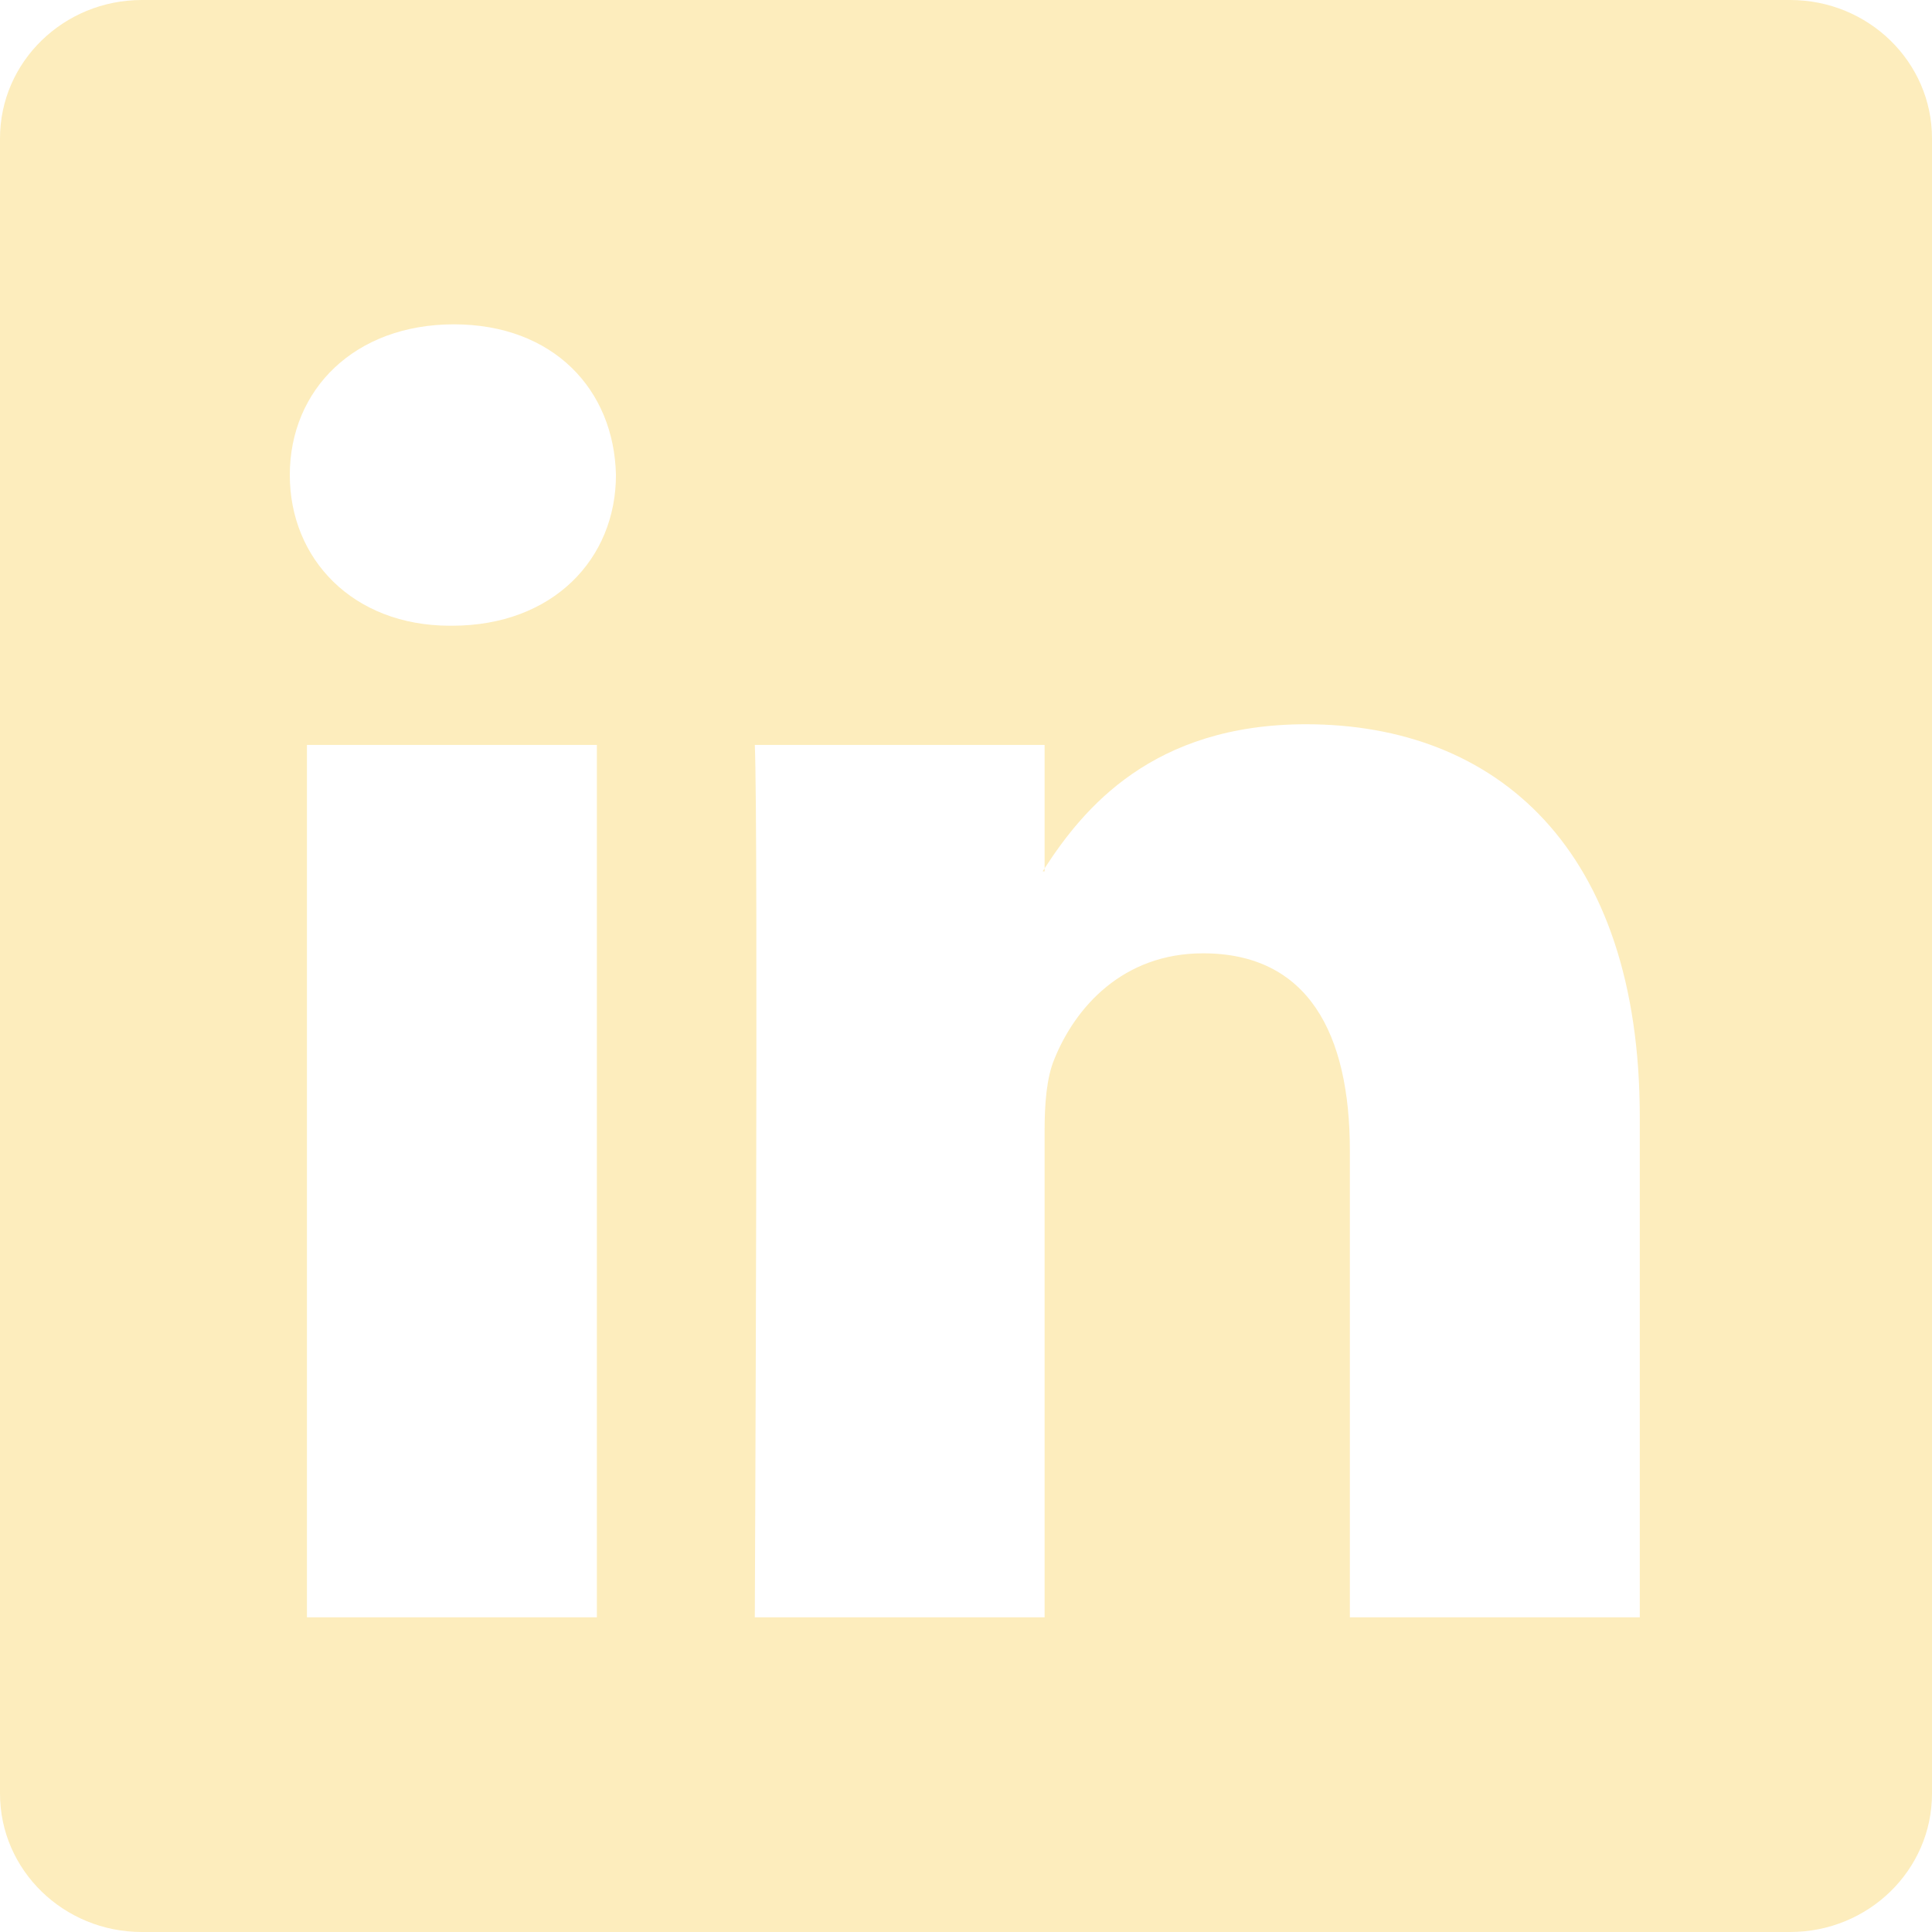
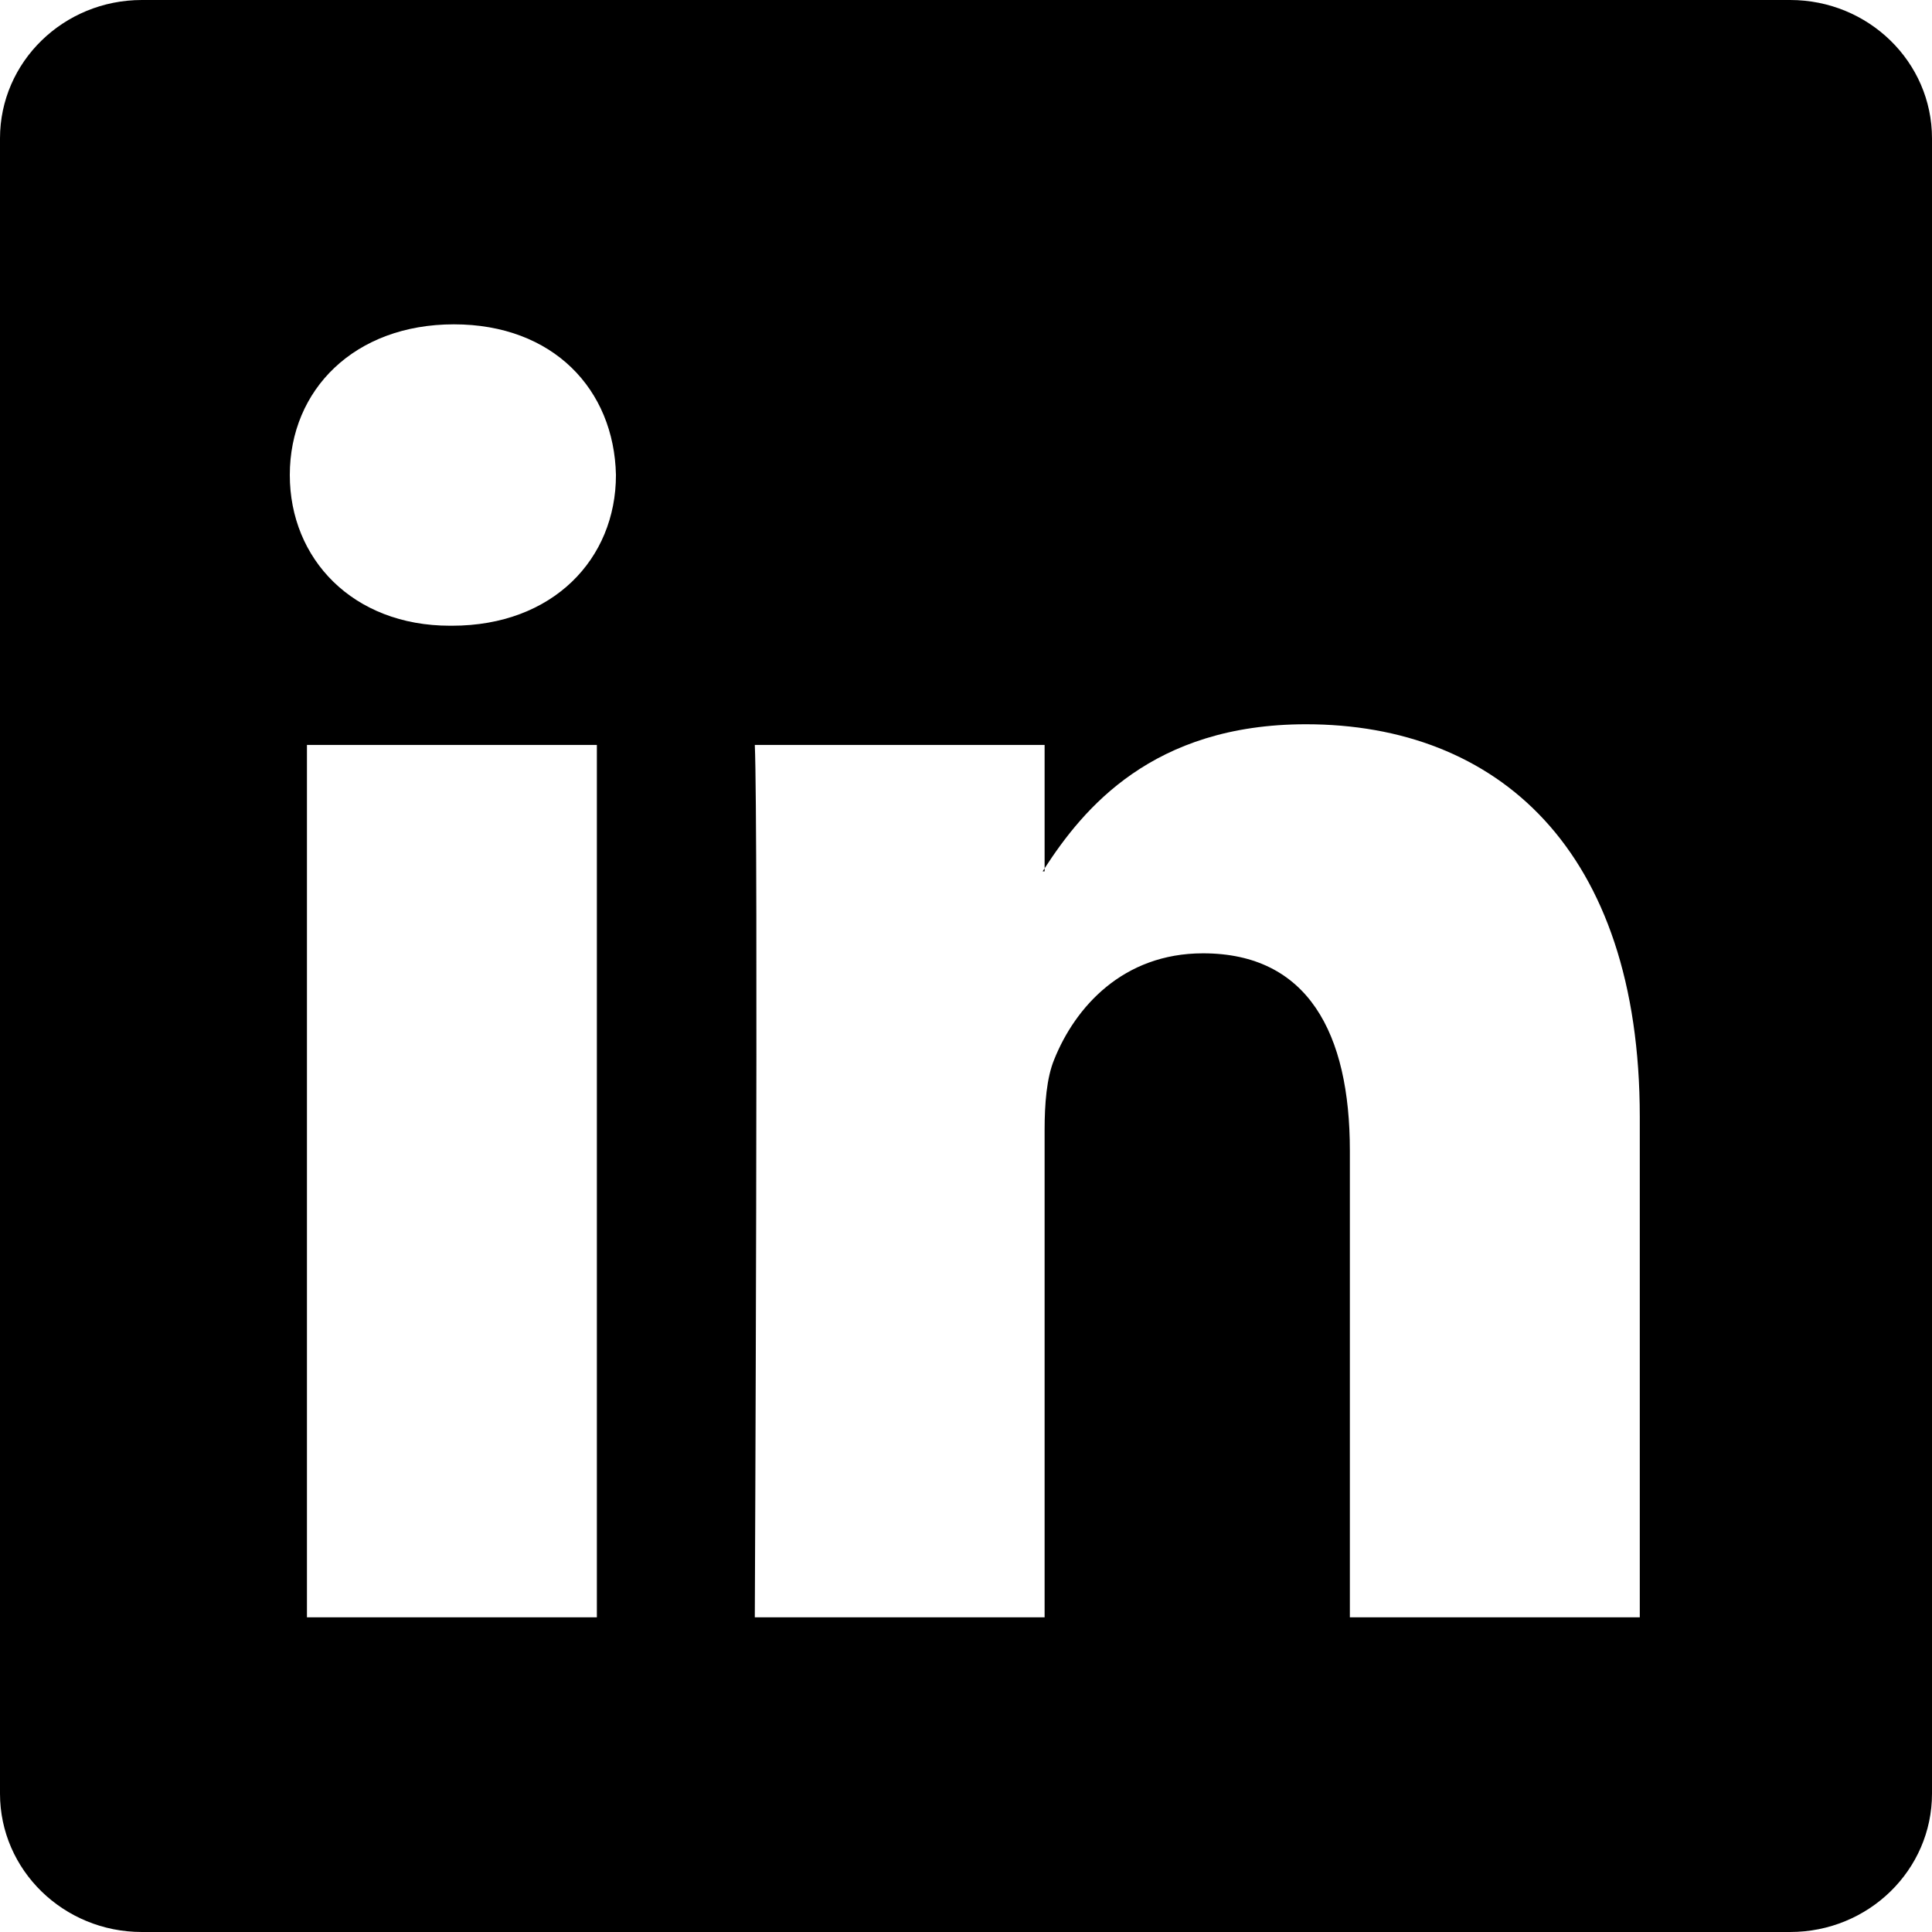
- <svg xmlns="http://www.w3.org/2000/svg" width="16" height="16" fill="#fdedbd" class="bi bi-linkedin" viewBox="0 0 16 16">
+ <svg xmlns="http://www.w3.org/2000/svg" width="16" height="16" fill="#000000" class="bi bi-linkedin" viewBox="0 0 16 16">
  <path d="M0 1.146C0 .513.526 0 1.175 0h13.65C15.474 0 16 .513 16 1.146v13.708c0 .633-.526 1.146-1.175 1.146H1.175C.526 16 0 15.487 0 14.854V1.146zm4.943 12.248V6.169H2.542v7.225h2.401zm-1.2-8.212c.837 0 1.358-.554 1.358-1.248-.015-.709-.52-1.248-1.342-1.248-.822 0-1.359.54-1.359 1.248 0 .694.521 1.248 1.327 1.248h.016zm4.908 8.212V9.359c0-.216.016-.432.08-.586.173-.431.568-.878 1.232-.878.869 0 1.216.662 1.216 1.634v3.865h2.401V9.25c0-2.22-1.184-3.252-2.764-3.252-1.274 0-1.845.7-2.165 1.193v.025h-.016a5.54 5.54 0 0 1 .016-.025V6.169h-2.4c.03.678 0 7.225 0 7.225h2.4z" />
</svg>
